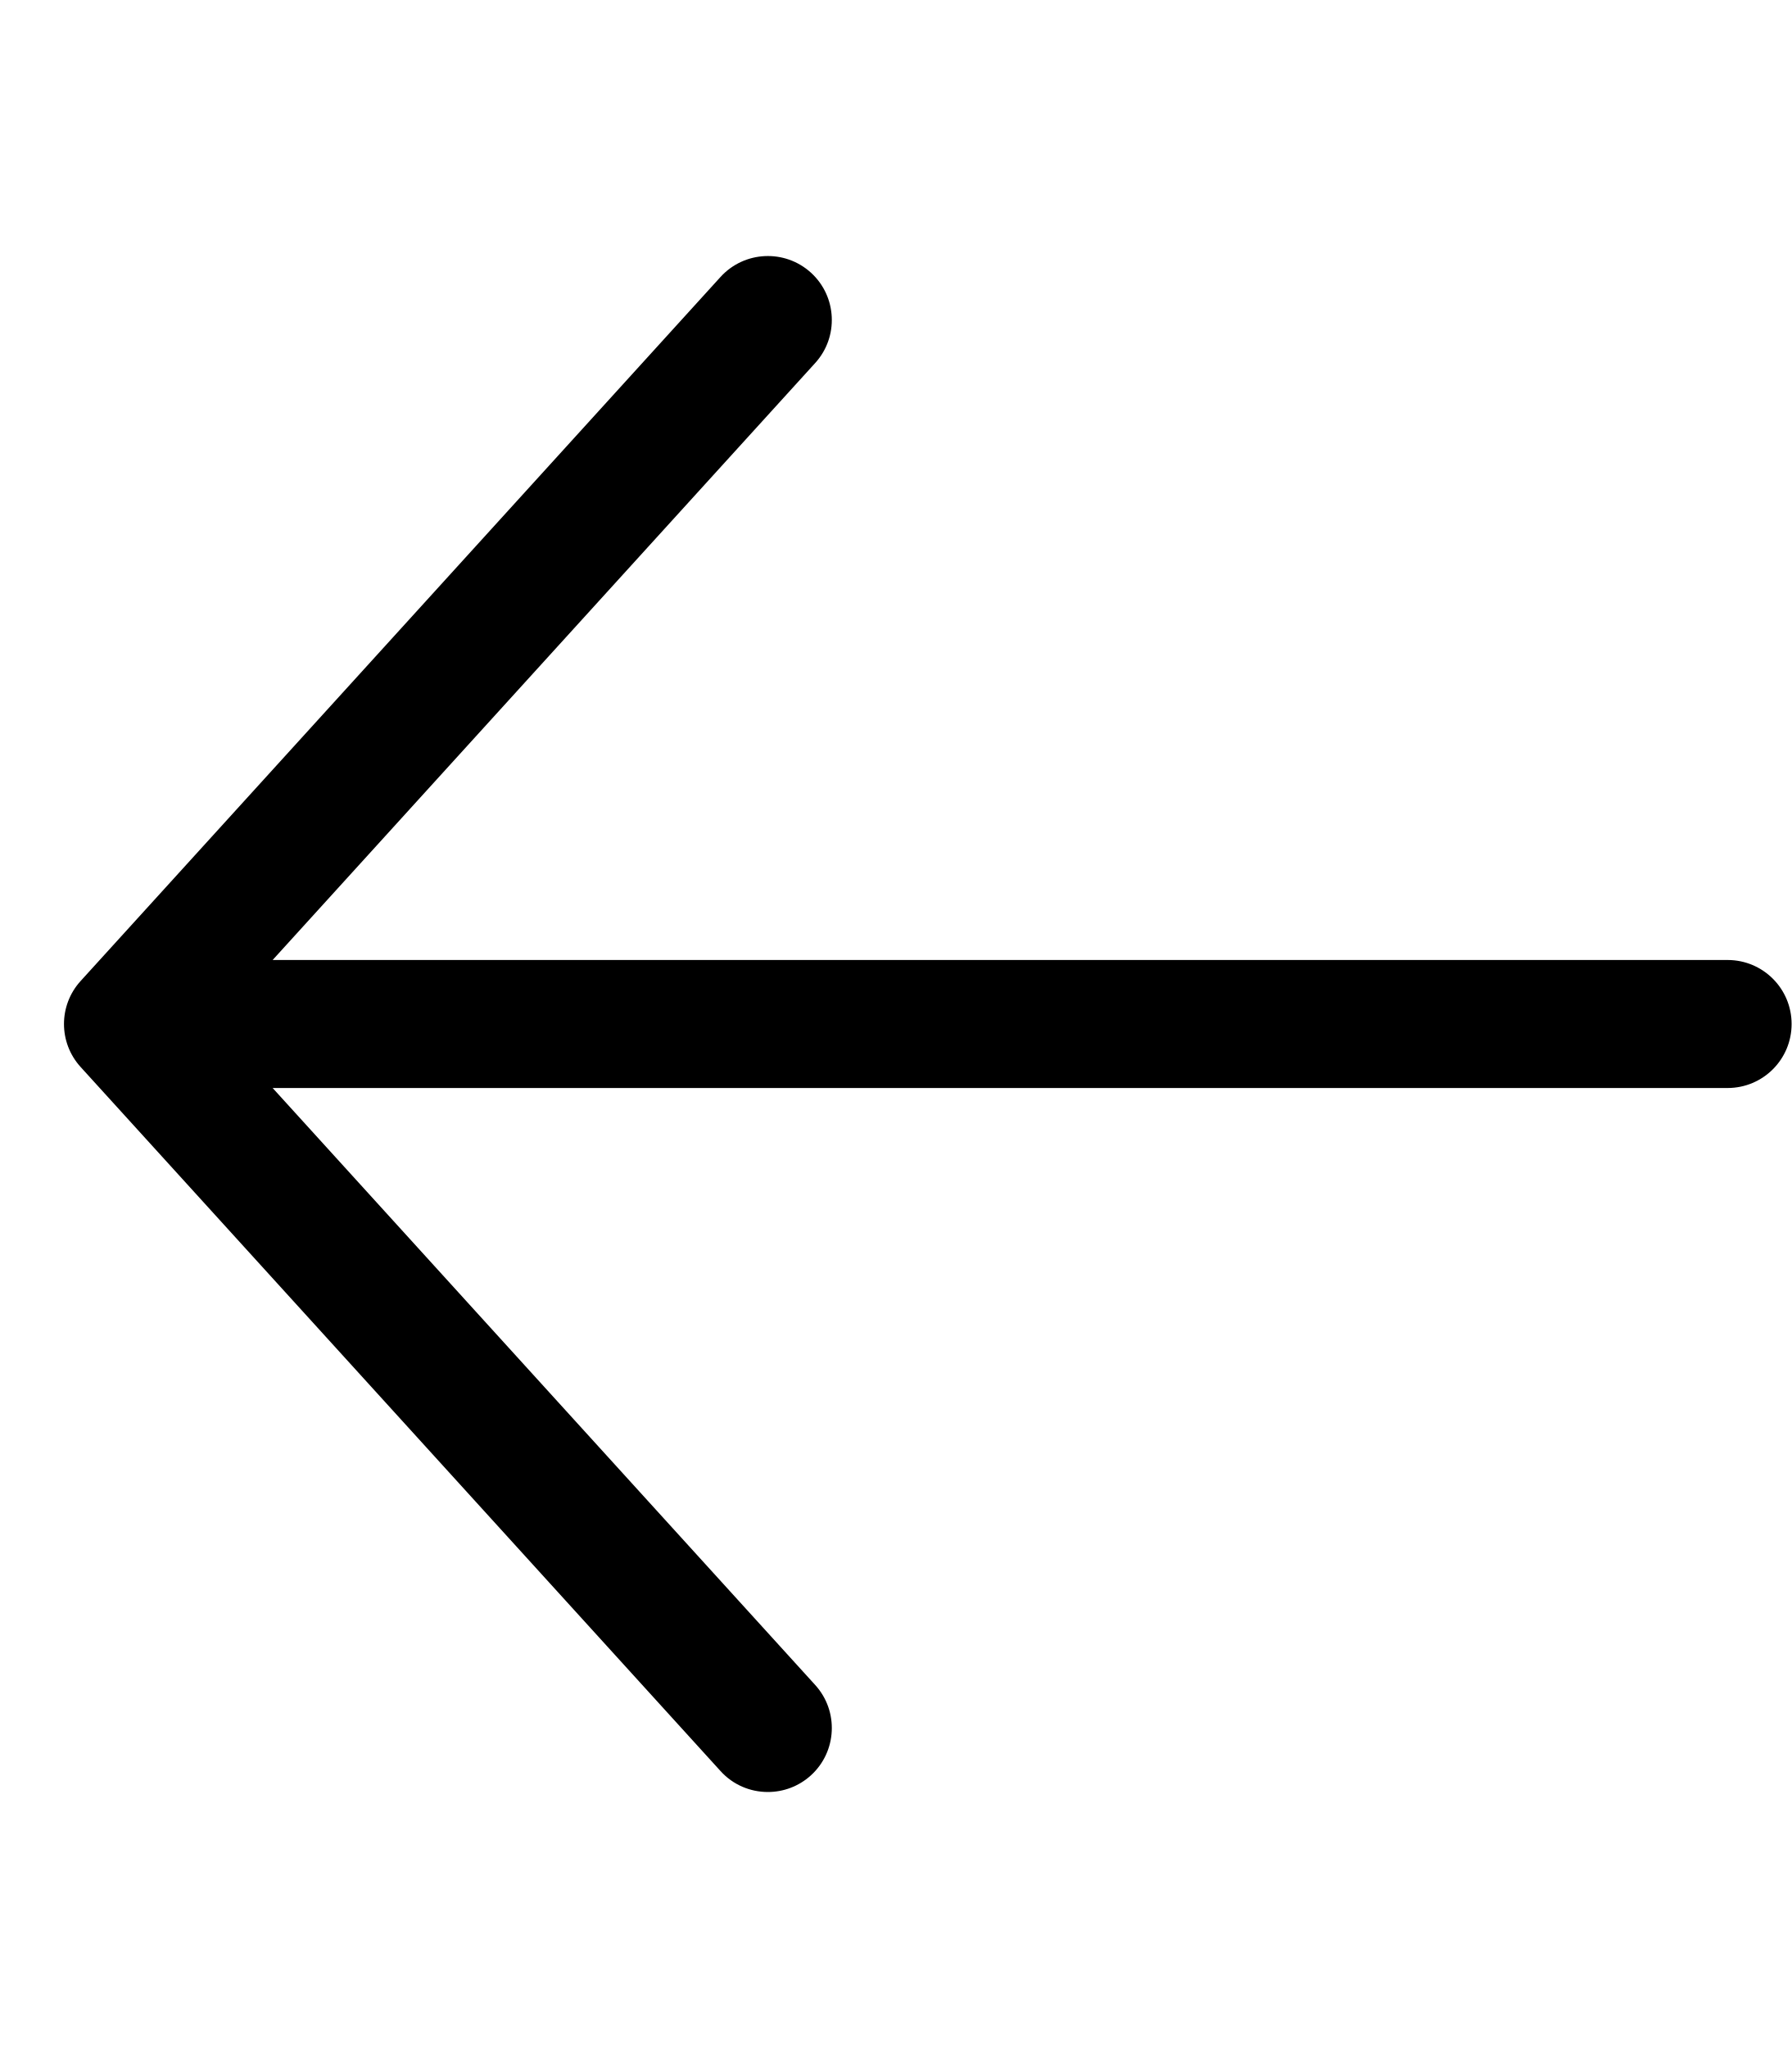
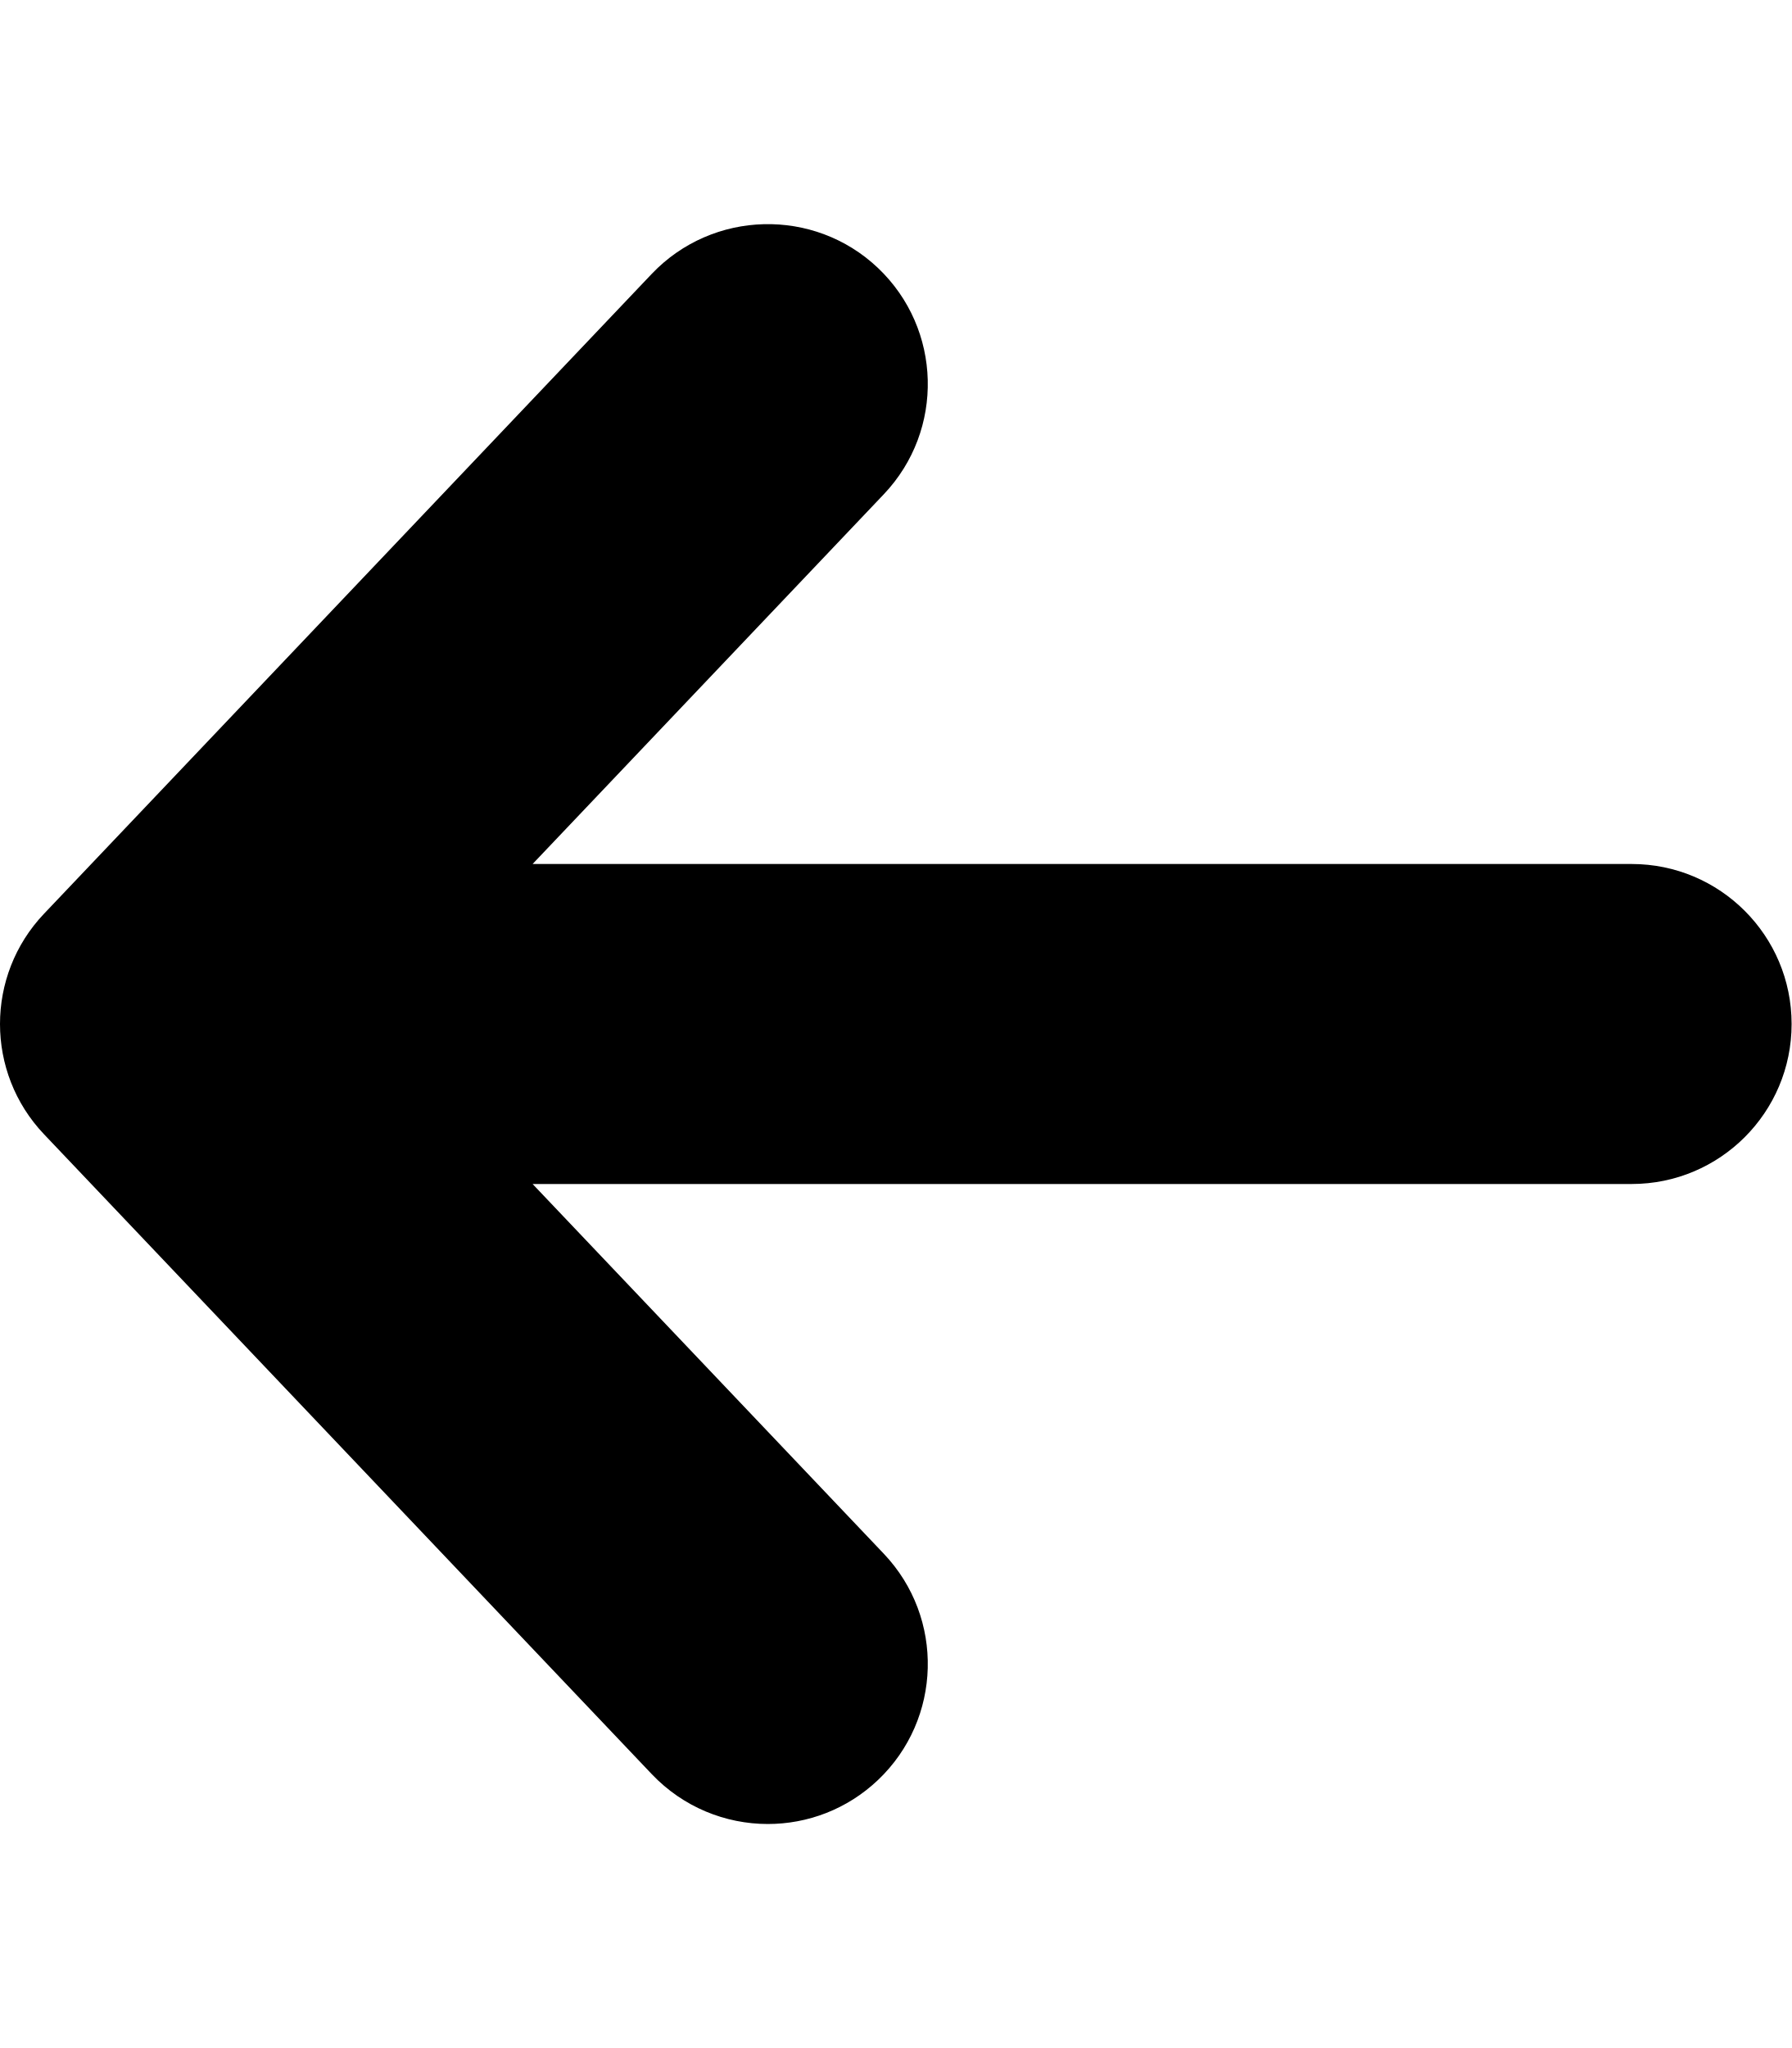
<svg xmlns="http://www.w3.org/2000/svg" viewBox="0 0 448 512">
-   <path d="M448.004 256C448.004 264.844 440.848 272 432.004 272H68.174L203.848 421.25C209.785 427.781 209.301 437.906 202.77 443.844C199.707 446.625 195.848 448 192.004 448C187.66 448 183.316 446.25 180.16 442.75L20.16 266.75C14.613 260.656 14.613 251.344 20.16 245.25L180.16 69.25C186.129 62.688 196.254 62.25 202.77 68.156C209.301 74.094 209.785 84.219 203.848 90.75L68.174 240H432.004C440.848 240 448.004 247.156 448.004 256Z" />
+   <path d="M448.004 256C448.004 278.094 430.098 296 408.004 296H133.18L221.004 388.438C236.223 404.469 235.566 429.781 219.551 445C211.816 452.344 201.91 456 192.004 456C181.426 456 170.863 451.812 163.004 443.562L11.004 283.562C-3.668 268.125 -3.668 243.875 11.004 228.438L163.004 68.438C178.238 52.469 203.582 51.844 219.551 67C235.566 82.219 236.223 107.531 221.004 123.562L133.18 216H408.004C430.098 216 448.004 233.906 448.004 256Z" />
</svg>
